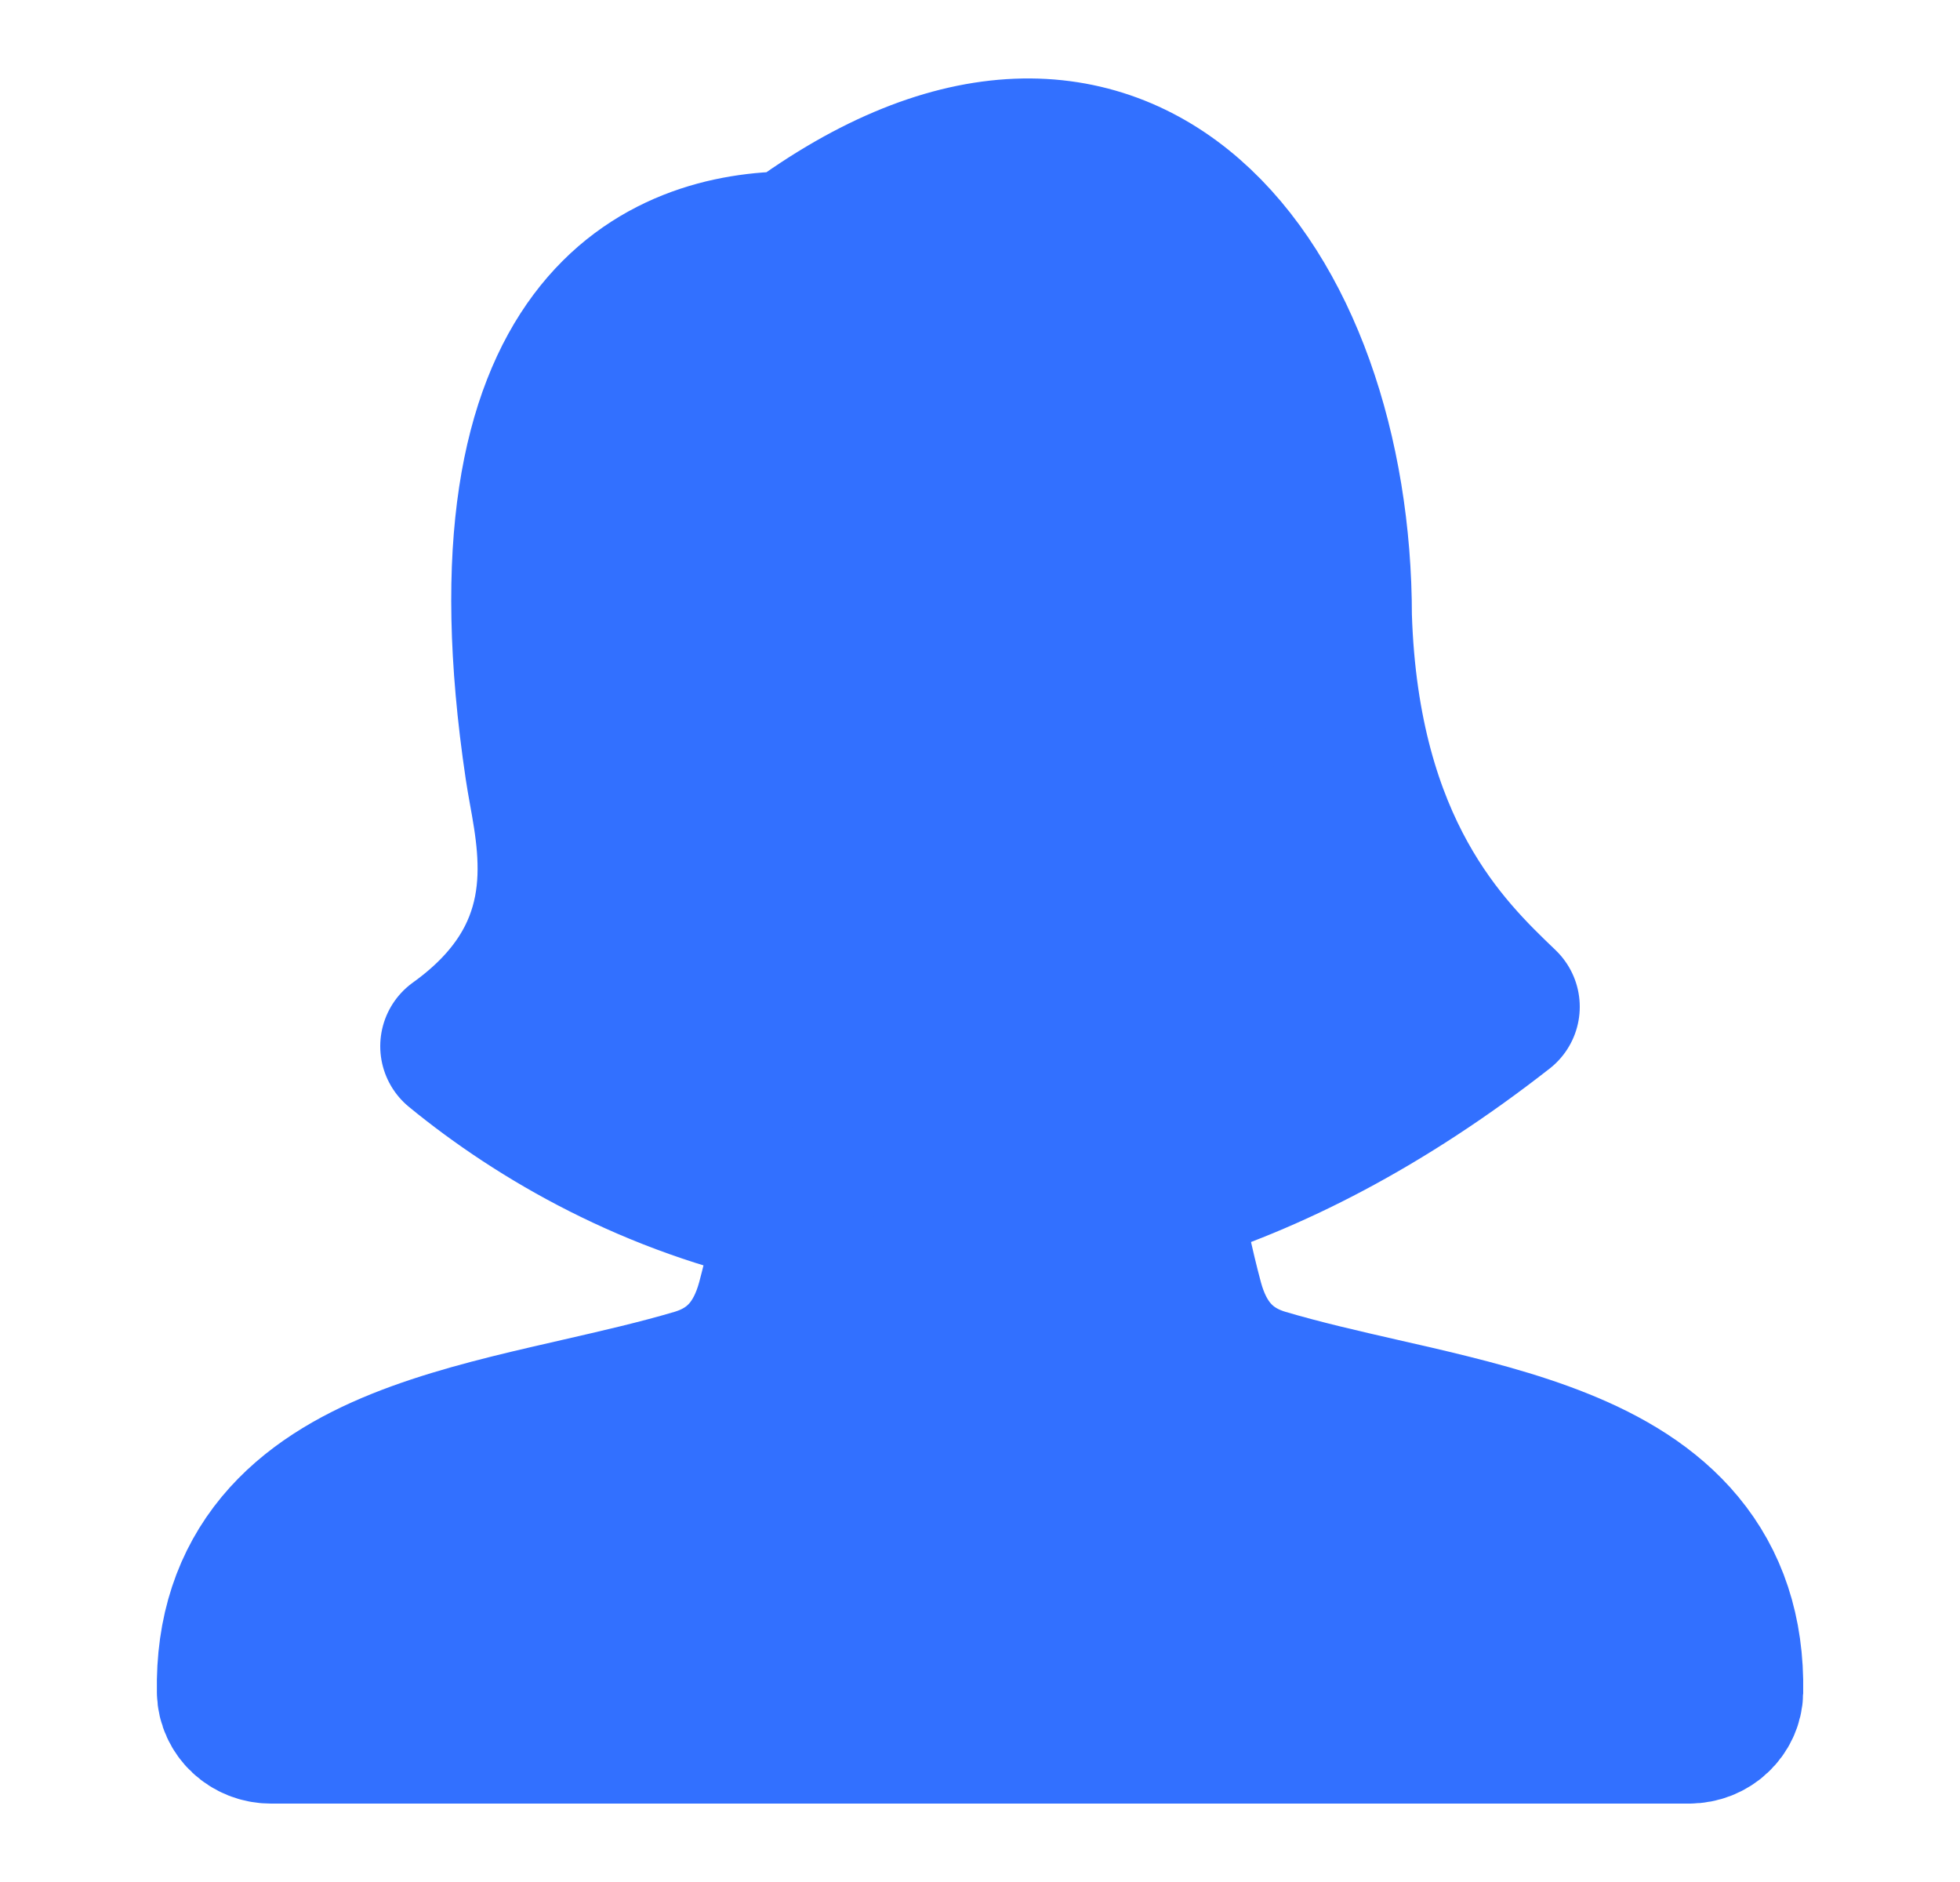
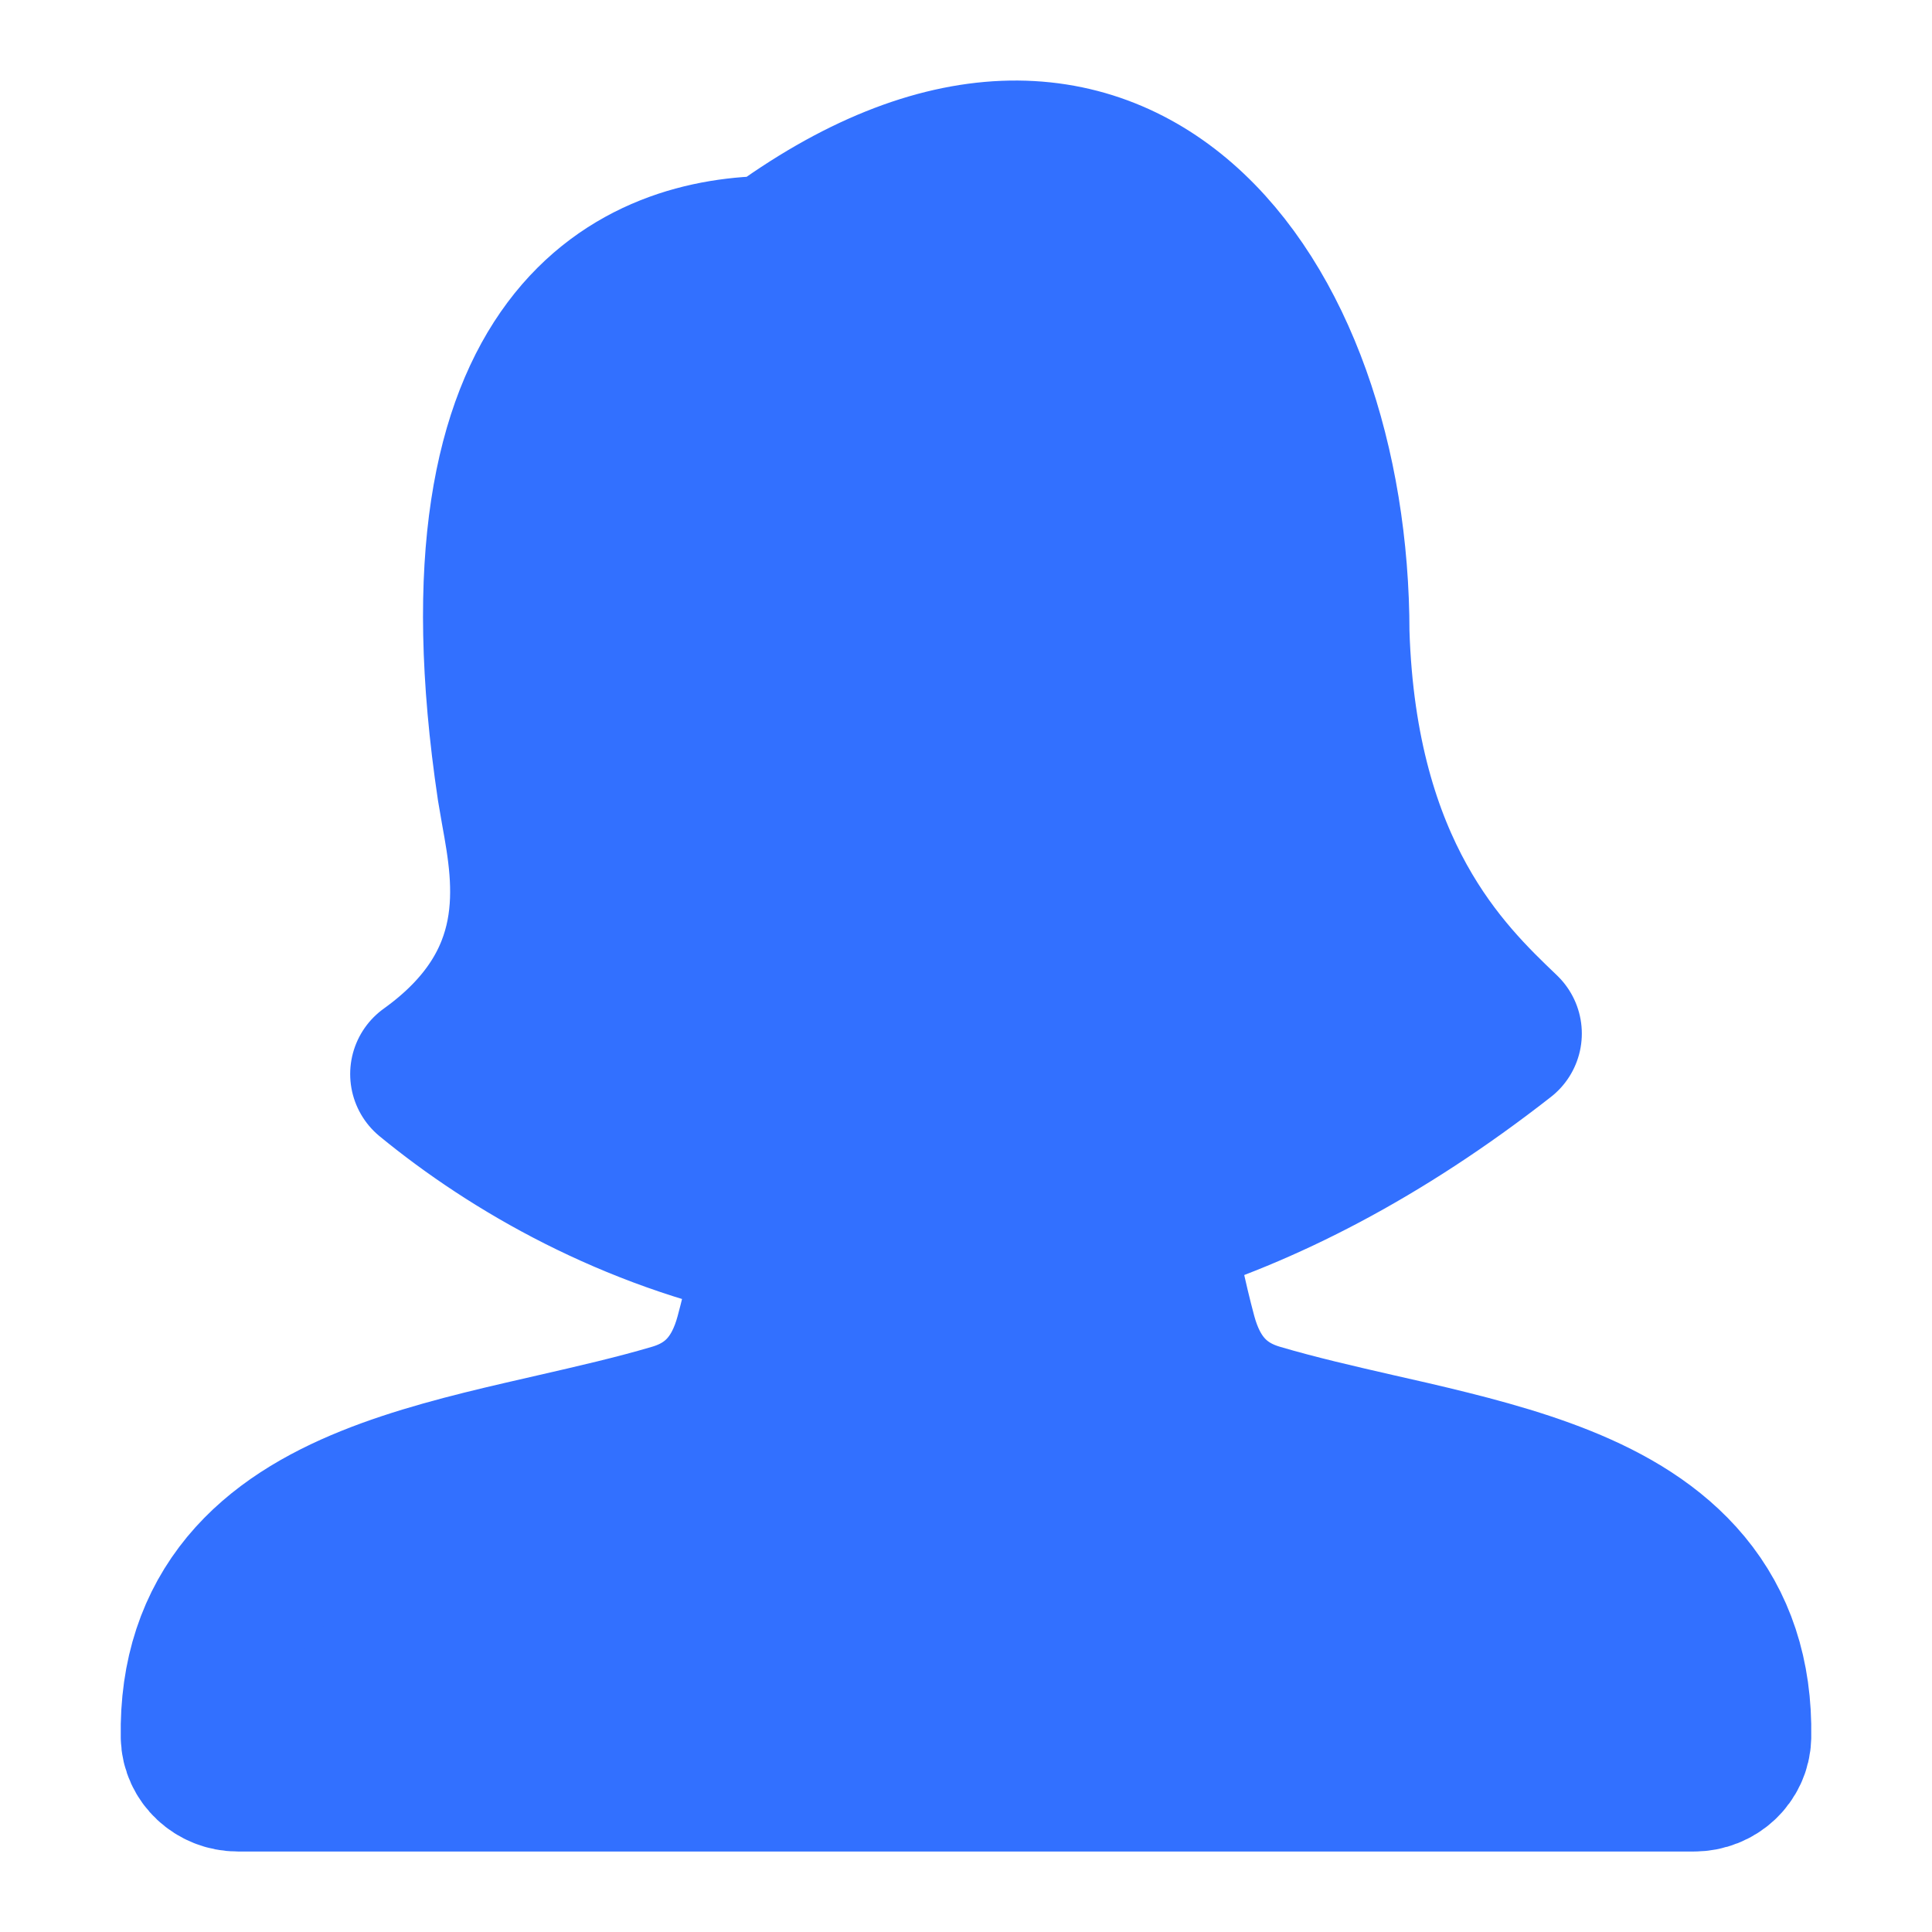
- <svg xmlns="http://www.w3.org/2000/svg" width="25" height="24" viewBox="0 0 25 24" fill="none">
-   <path d="M10.113 3.185C8.521 3.185 6.081 4.103 6.93 9.791C6.943 9.877 6.959 9.97 6.977 10.07C7.132 10.925 7.371 12.25 5.85 13.342C6.885 14.191 8.358 15.039 10.149 15.407C10.078 15.813 9.989 16.216 9.883 16.614C9.737 17.148 9.432 17.526 8.887 17.688C8.407 17.83 7.904 17.945 7.389 18.063C7.257 18.093 7.123 18.124 6.989 18.155C6.347 18.304 5.692 18.47 5.111 18.704C4.529 18.939 3.988 19.255 3.597 19.727C3.199 20.209 2.986 20.816 3.001 21.575C3.006 21.811 3.208 22 3.456 22H21.545C21.793 22 21.995 21.811 22 21.575C22.014 20.816 21.802 20.209 21.403 19.727C21.013 19.255 20.471 18.938 19.89 18.704C19.309 18.469 18.654 18.304 18.011 18.154L17.612 18.063C17.096 17.945 16.593 17.83 16.113 17.688C15.568 17.526 15.263 17.148 15.118 16.614C14.991 16.14 14.889 15.659 14.815 15.174C16.184 14.762 17.639 14.021 19.15 12.839L19.143 12.832C18.434 12.153 17.104 10.88 17.009 7.858C17.009 3.697 14.356 0.04 10.113 3.185Z" fill="#3270FF" stroke="#3270FF" stroke-width="2" stroke-linejoin="round" />
+ <svg xmlns="http://www.w3.org/2000/svg" width="24" height="24" viewBox="0 0 24 24" fill="none">
+   <path d="M9.612 3.185C8.021 3.185 5.581 4.103 6.429 9.791C6.443 9.877 6.459 9.97 6.477 10.07C6.632 10.925 6.871 12.25 5.35 13.342C6.384 14.191 7.858 15.039 9.648 15.407C9.578 15.813 9.489 16.216 9.382 16.614C9.237 17.148 8.932 17.526 8.387 17.688C7.907 17.83 7.404 17.945 6.889 18.063C6.756 18.093 6.623 18.124 6.489 18.155C5.846 18.304 5.191 18.47 4.611 18.704C4.029 18.939 3.488 19.255 3.097 19.727C2.699 20.209 2.486 20.816 2.5 21.575C2.505 21.811 2.707 22 2.955 22H21.044C21.293 22 21.494 21.811 21.5 21.575C21.514 20.816 21.302 20.209 20.903 19.727C20.512 19.255 19.971 18.938 19.39 18.704C18.808 18.469 18.154 18.304 17.511 18.154L17.111 18.063C16.596 17.945 16.093 17.83 15.613 17.688C15.068 17.526 14.763 17.148 14.617 16.614C14.49 16.14 14.389 15.659 14.315 15.174C15.684 14.762 17.139 14.021 18.65 12.839L18.643 12.832C17.933 12.153 16.604 10.88 16.509 7.858C16.509 3.697 13.856 0.04 9.612 3.185Z" fill="#3270FF" stroke="#3270FF" stroke-width="2" stroke-linejoin="round" />
</svg>
